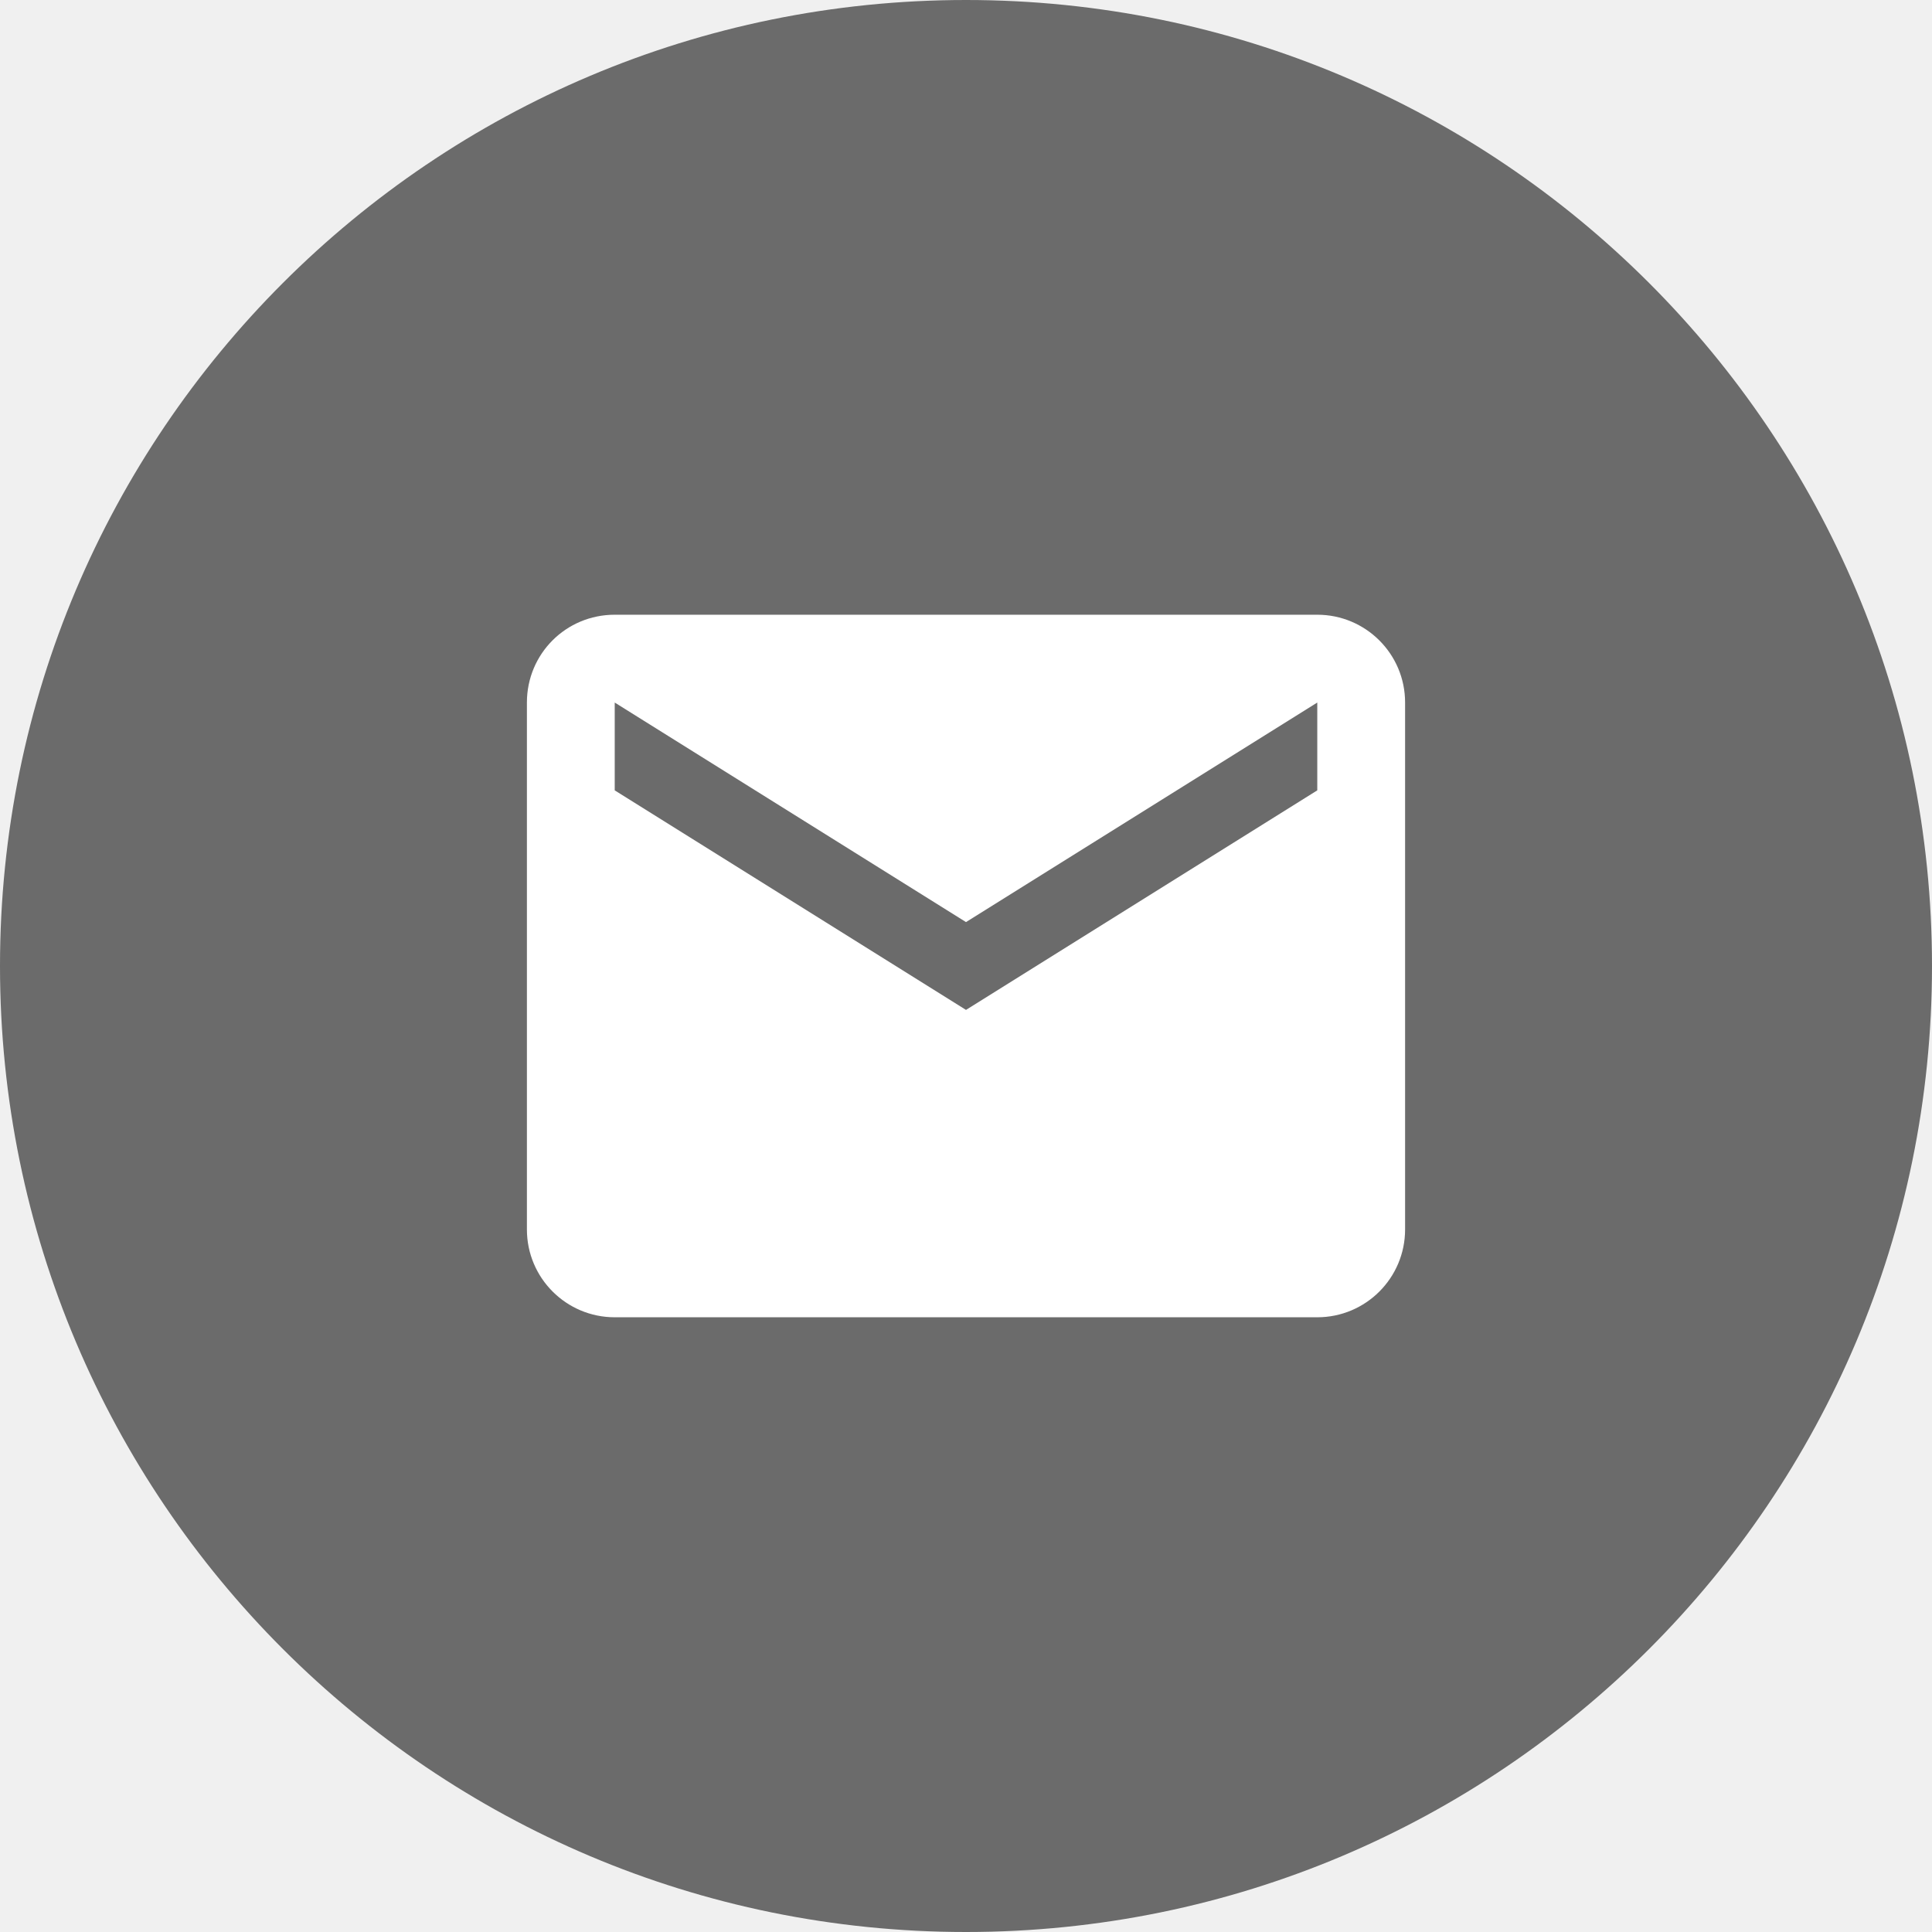
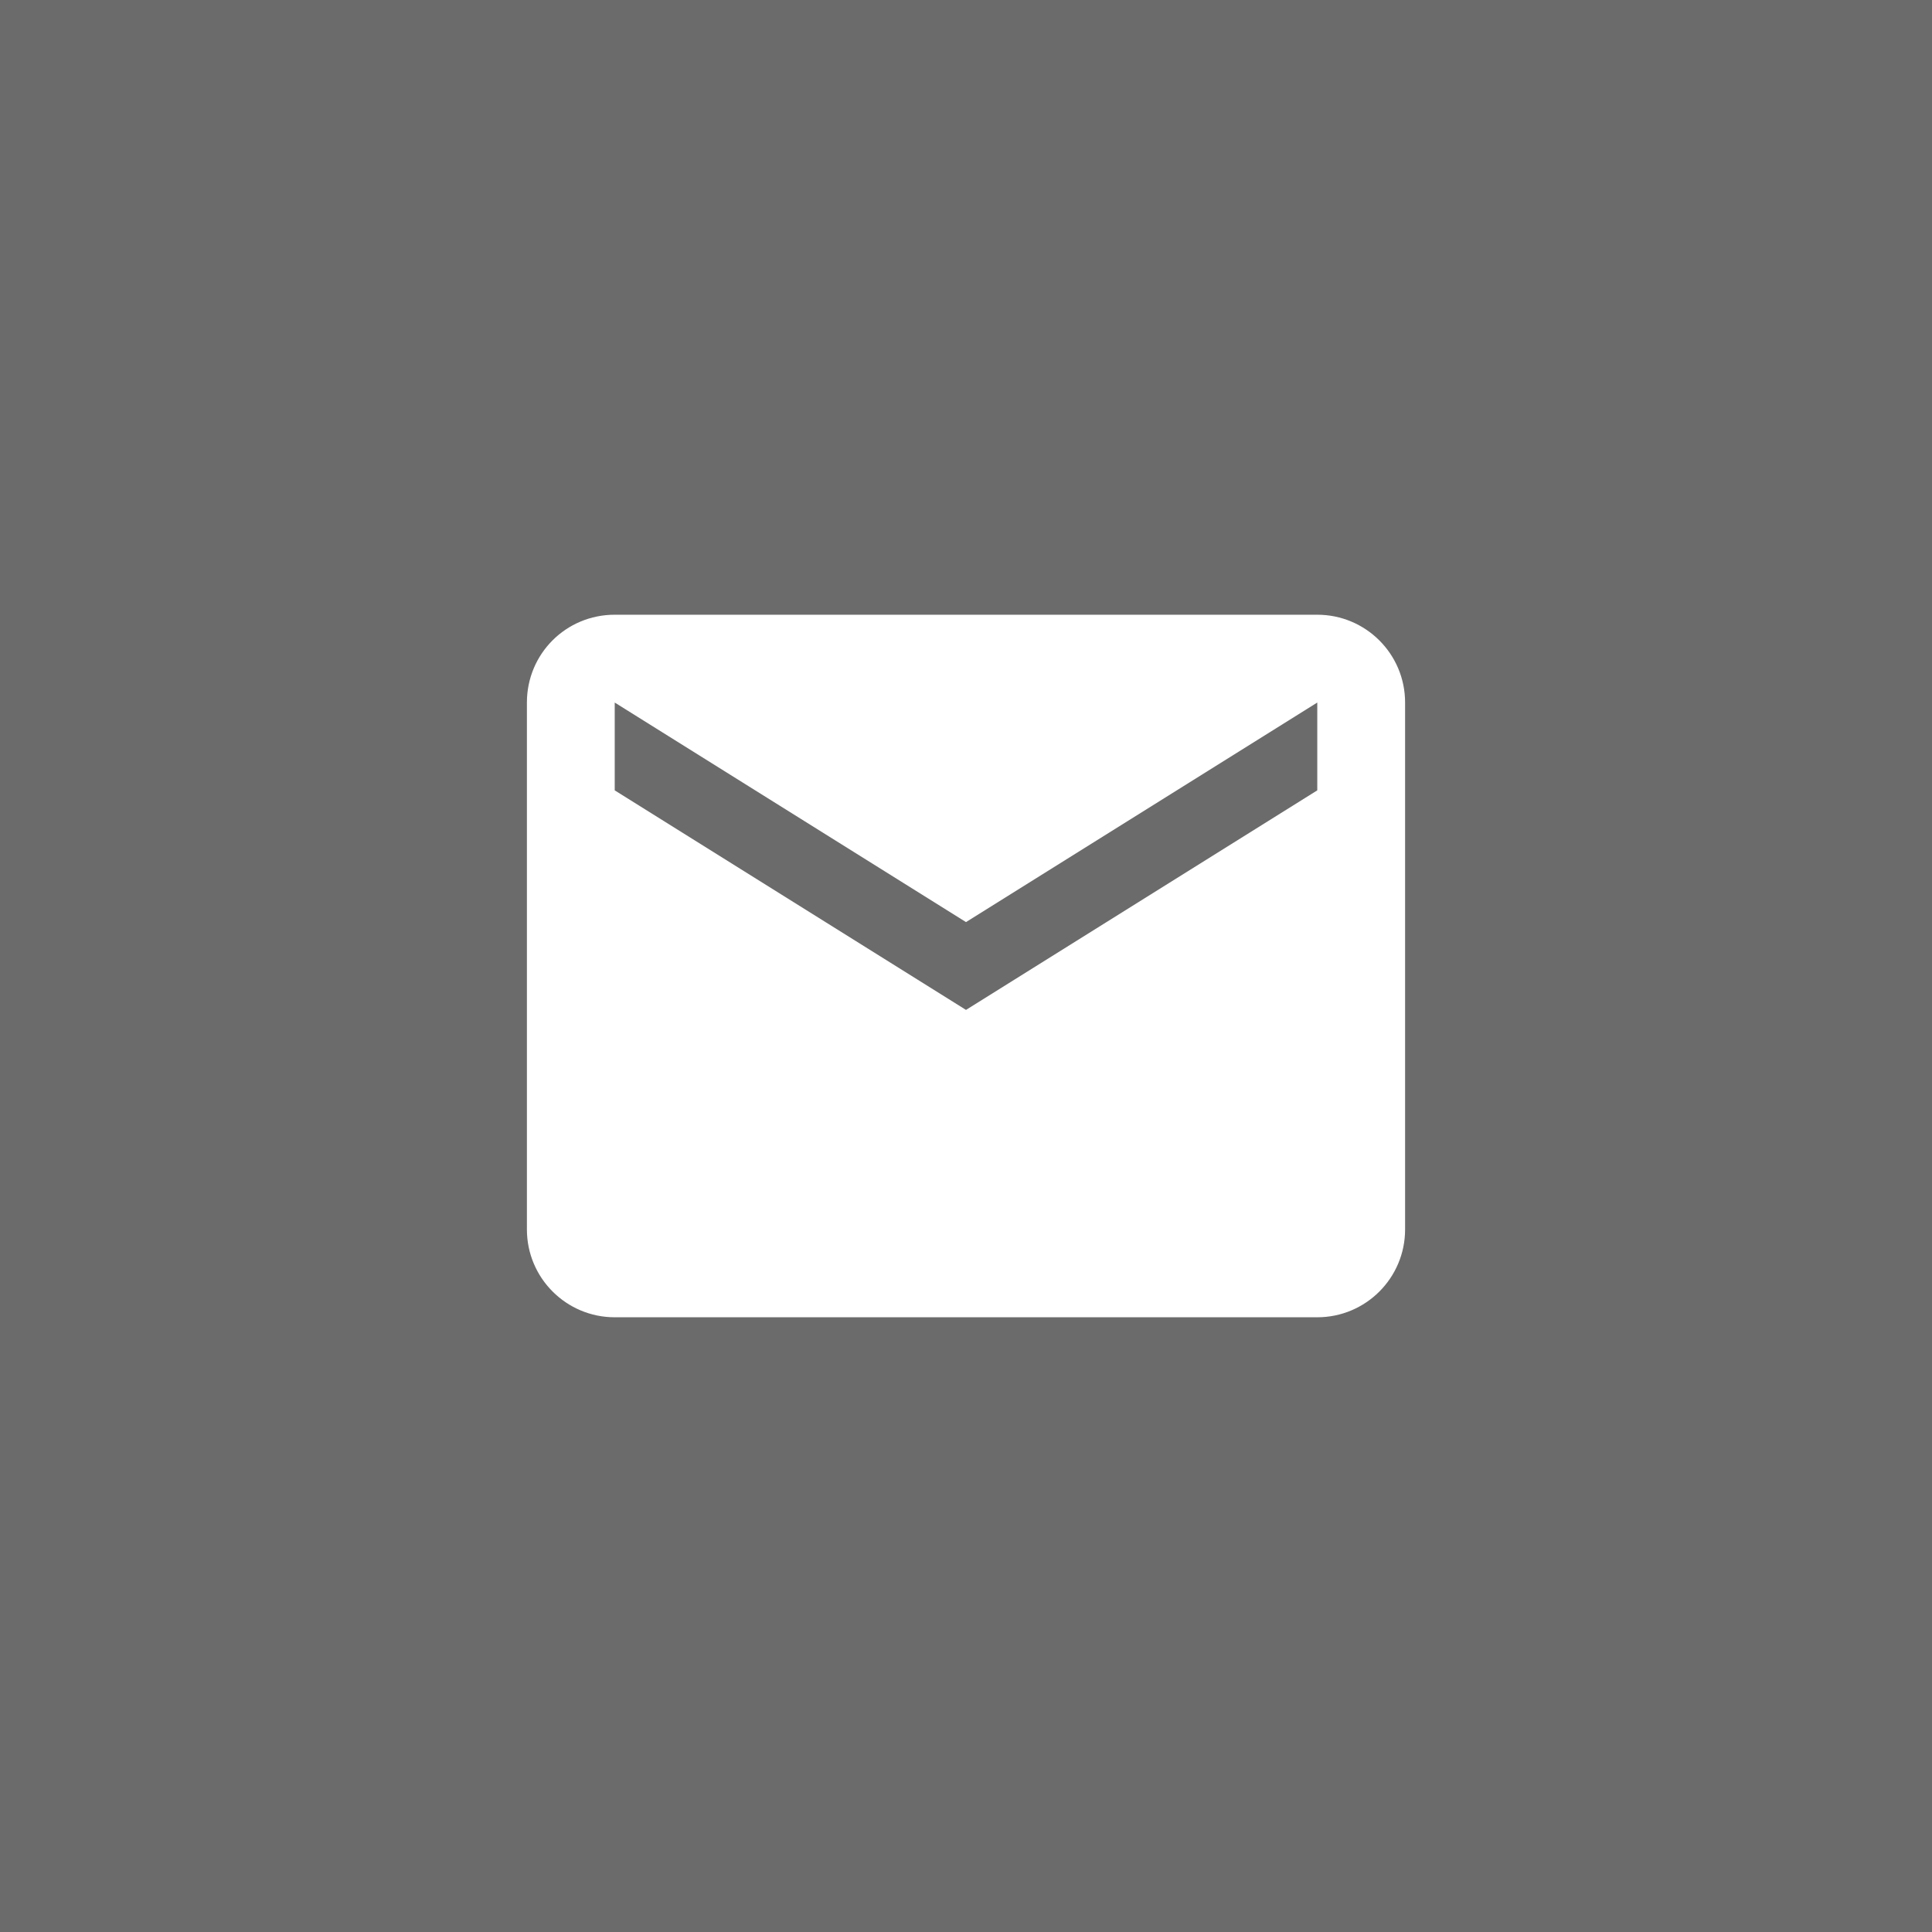
<svg xmlns="http://www.w3.org/2000/svg" viewBox="0 0 44 44" height="22" width="22" version="1.1">
-   <circle r="22" cx="22" cy="22" fill="#6B6B6B" />
+   <rect width="44" height="44" fill="#6B6B6B" />
  <g transform="translate(10, 10)">
    <path fill="#fff" d="M20,8L12,13L4,8V6L12,11L20,6M20,4H4C2.89,4 2,4.89 2,6V18A2,2 0 0,0 4,20H20A2,2 0 0,0 22,18V6C22,4.89 21.1,4 20,4Z" />
  </g>
</svg>
